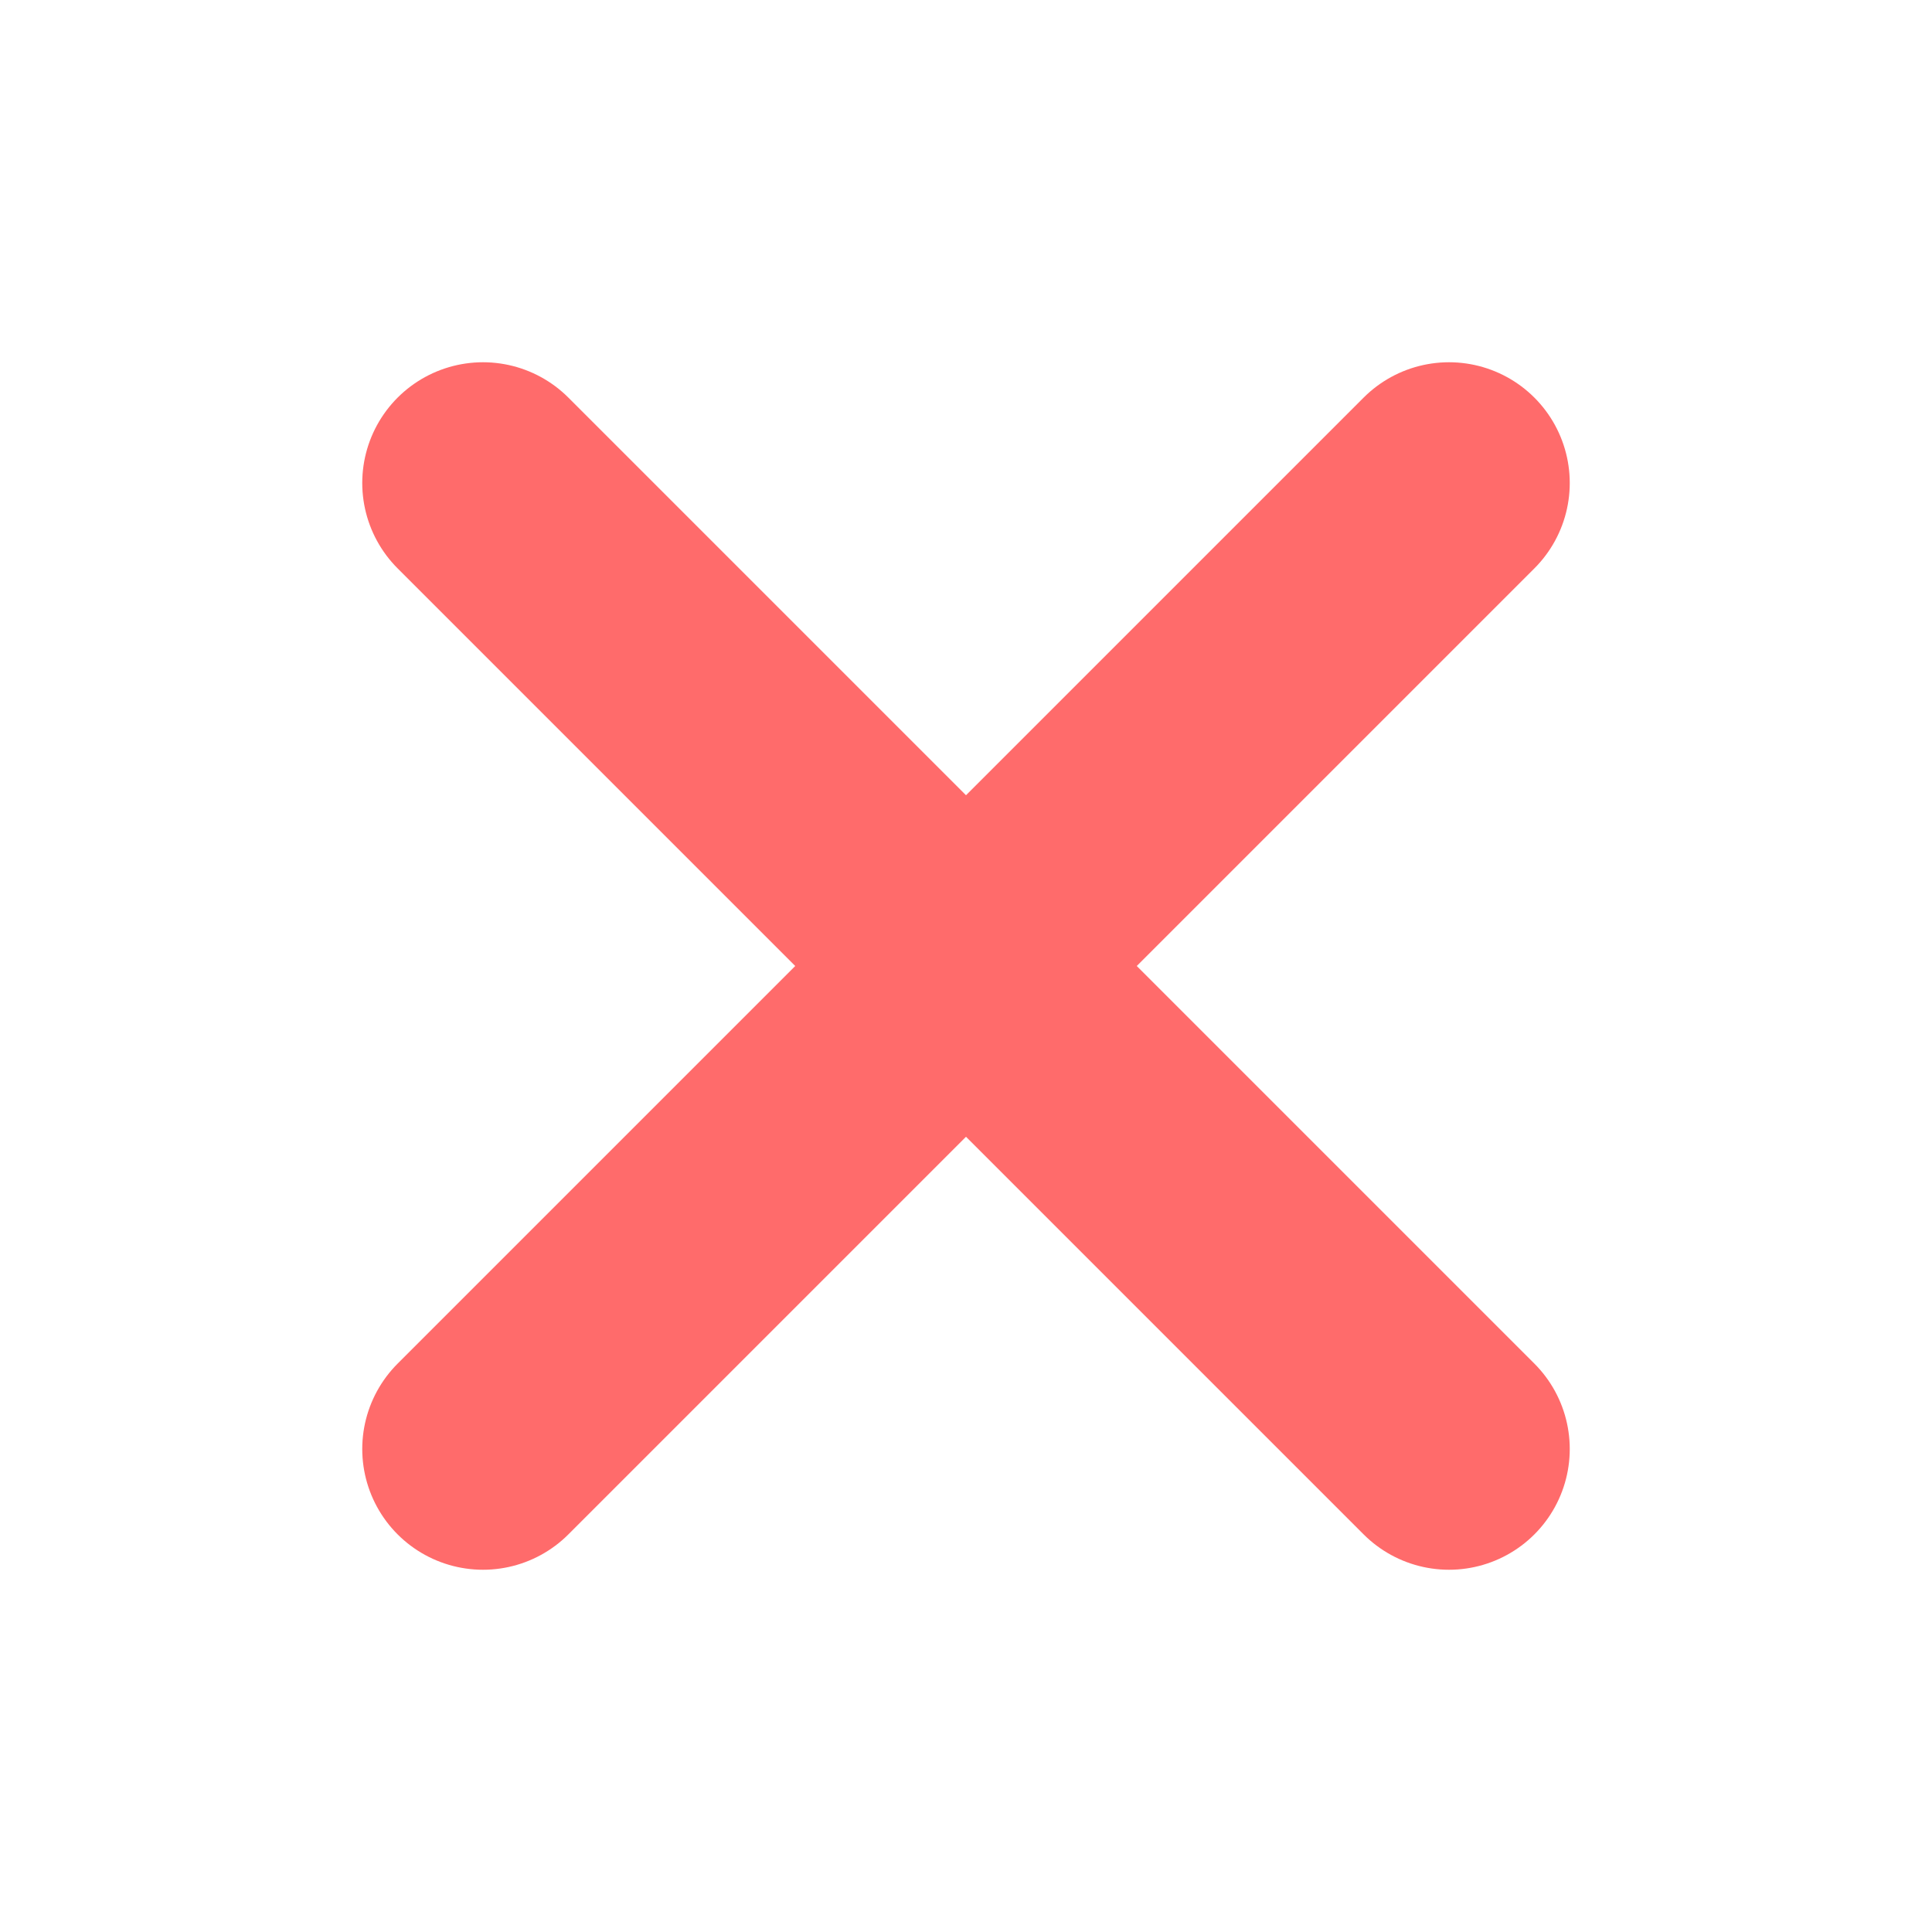
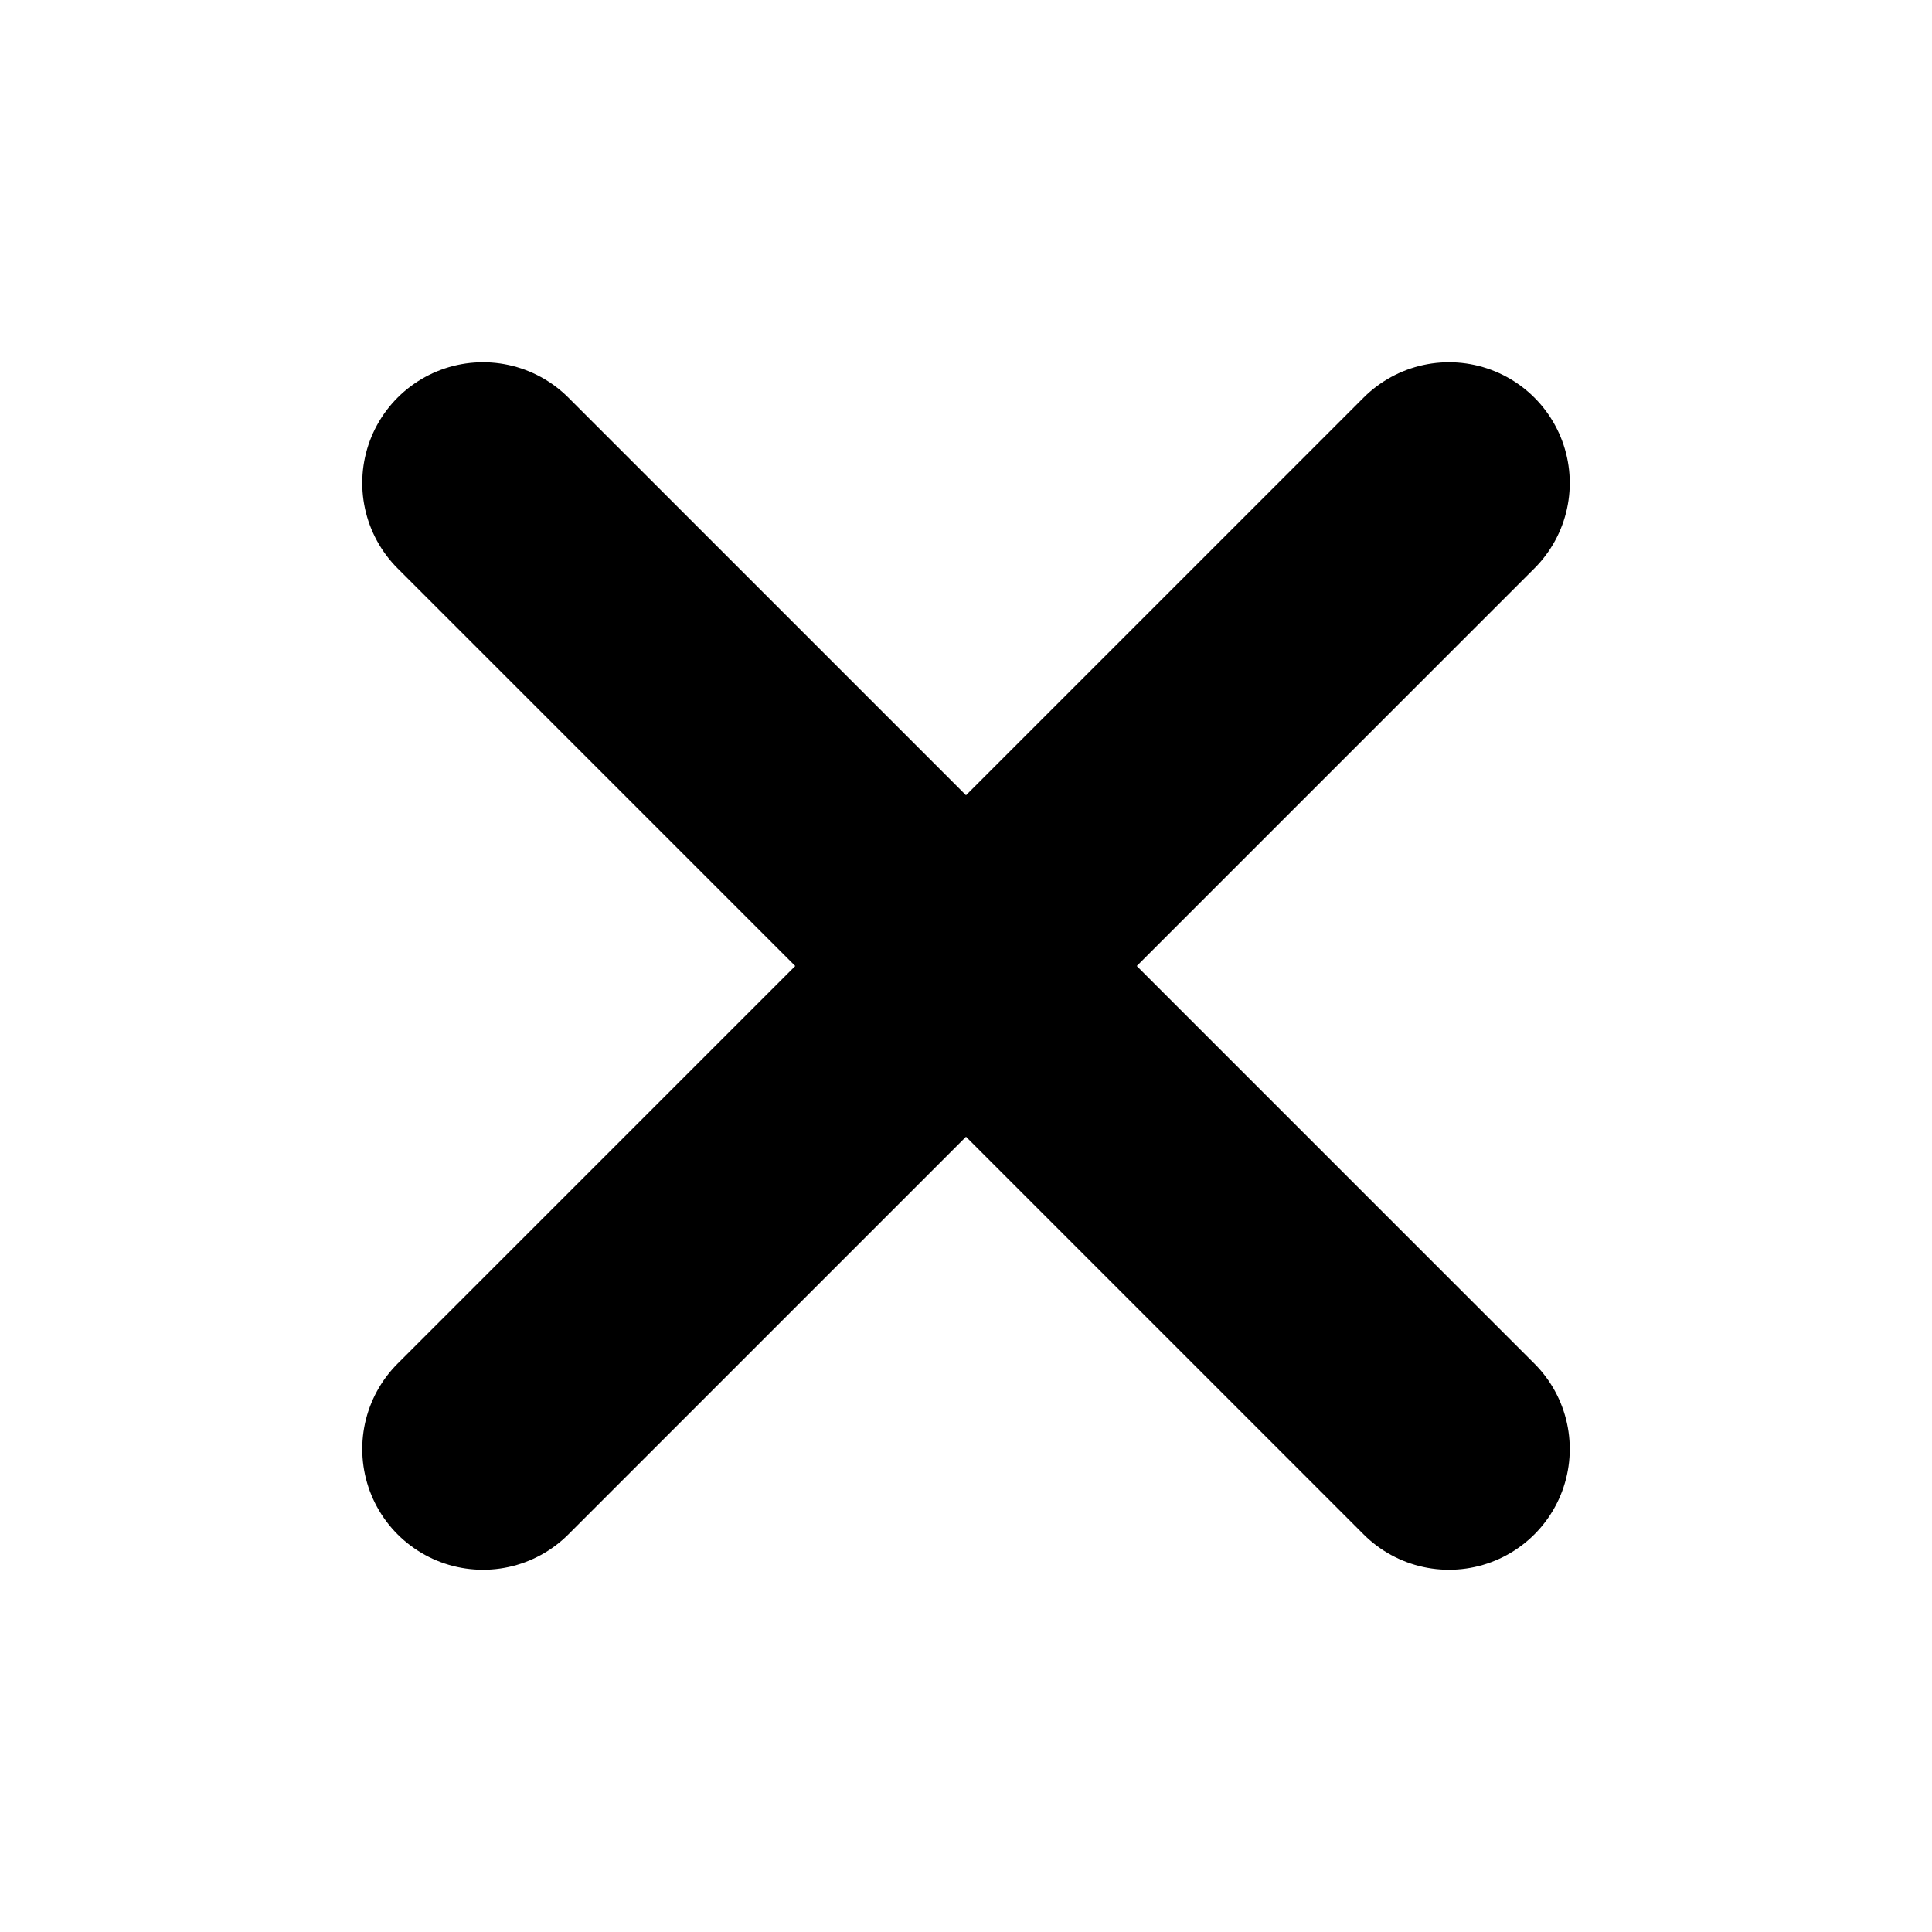
<svg xmlns="http://www.w3.org/2000/svg" width="16" height="16" viewBox="0 0 16 16" fill="none">
-   <path d="M12 4L4 12M4 4L12 12" stroke="#FF6B6B" stroke-width="2" stroke-linecap="round" stroke-linejoin="round" />
+   <path d="M12 4L4 12M4 4L12 12" stroke="currentColor" stroke-width="2" stroke-linecap="round" stroke-linejoin="round" />
</svg>
